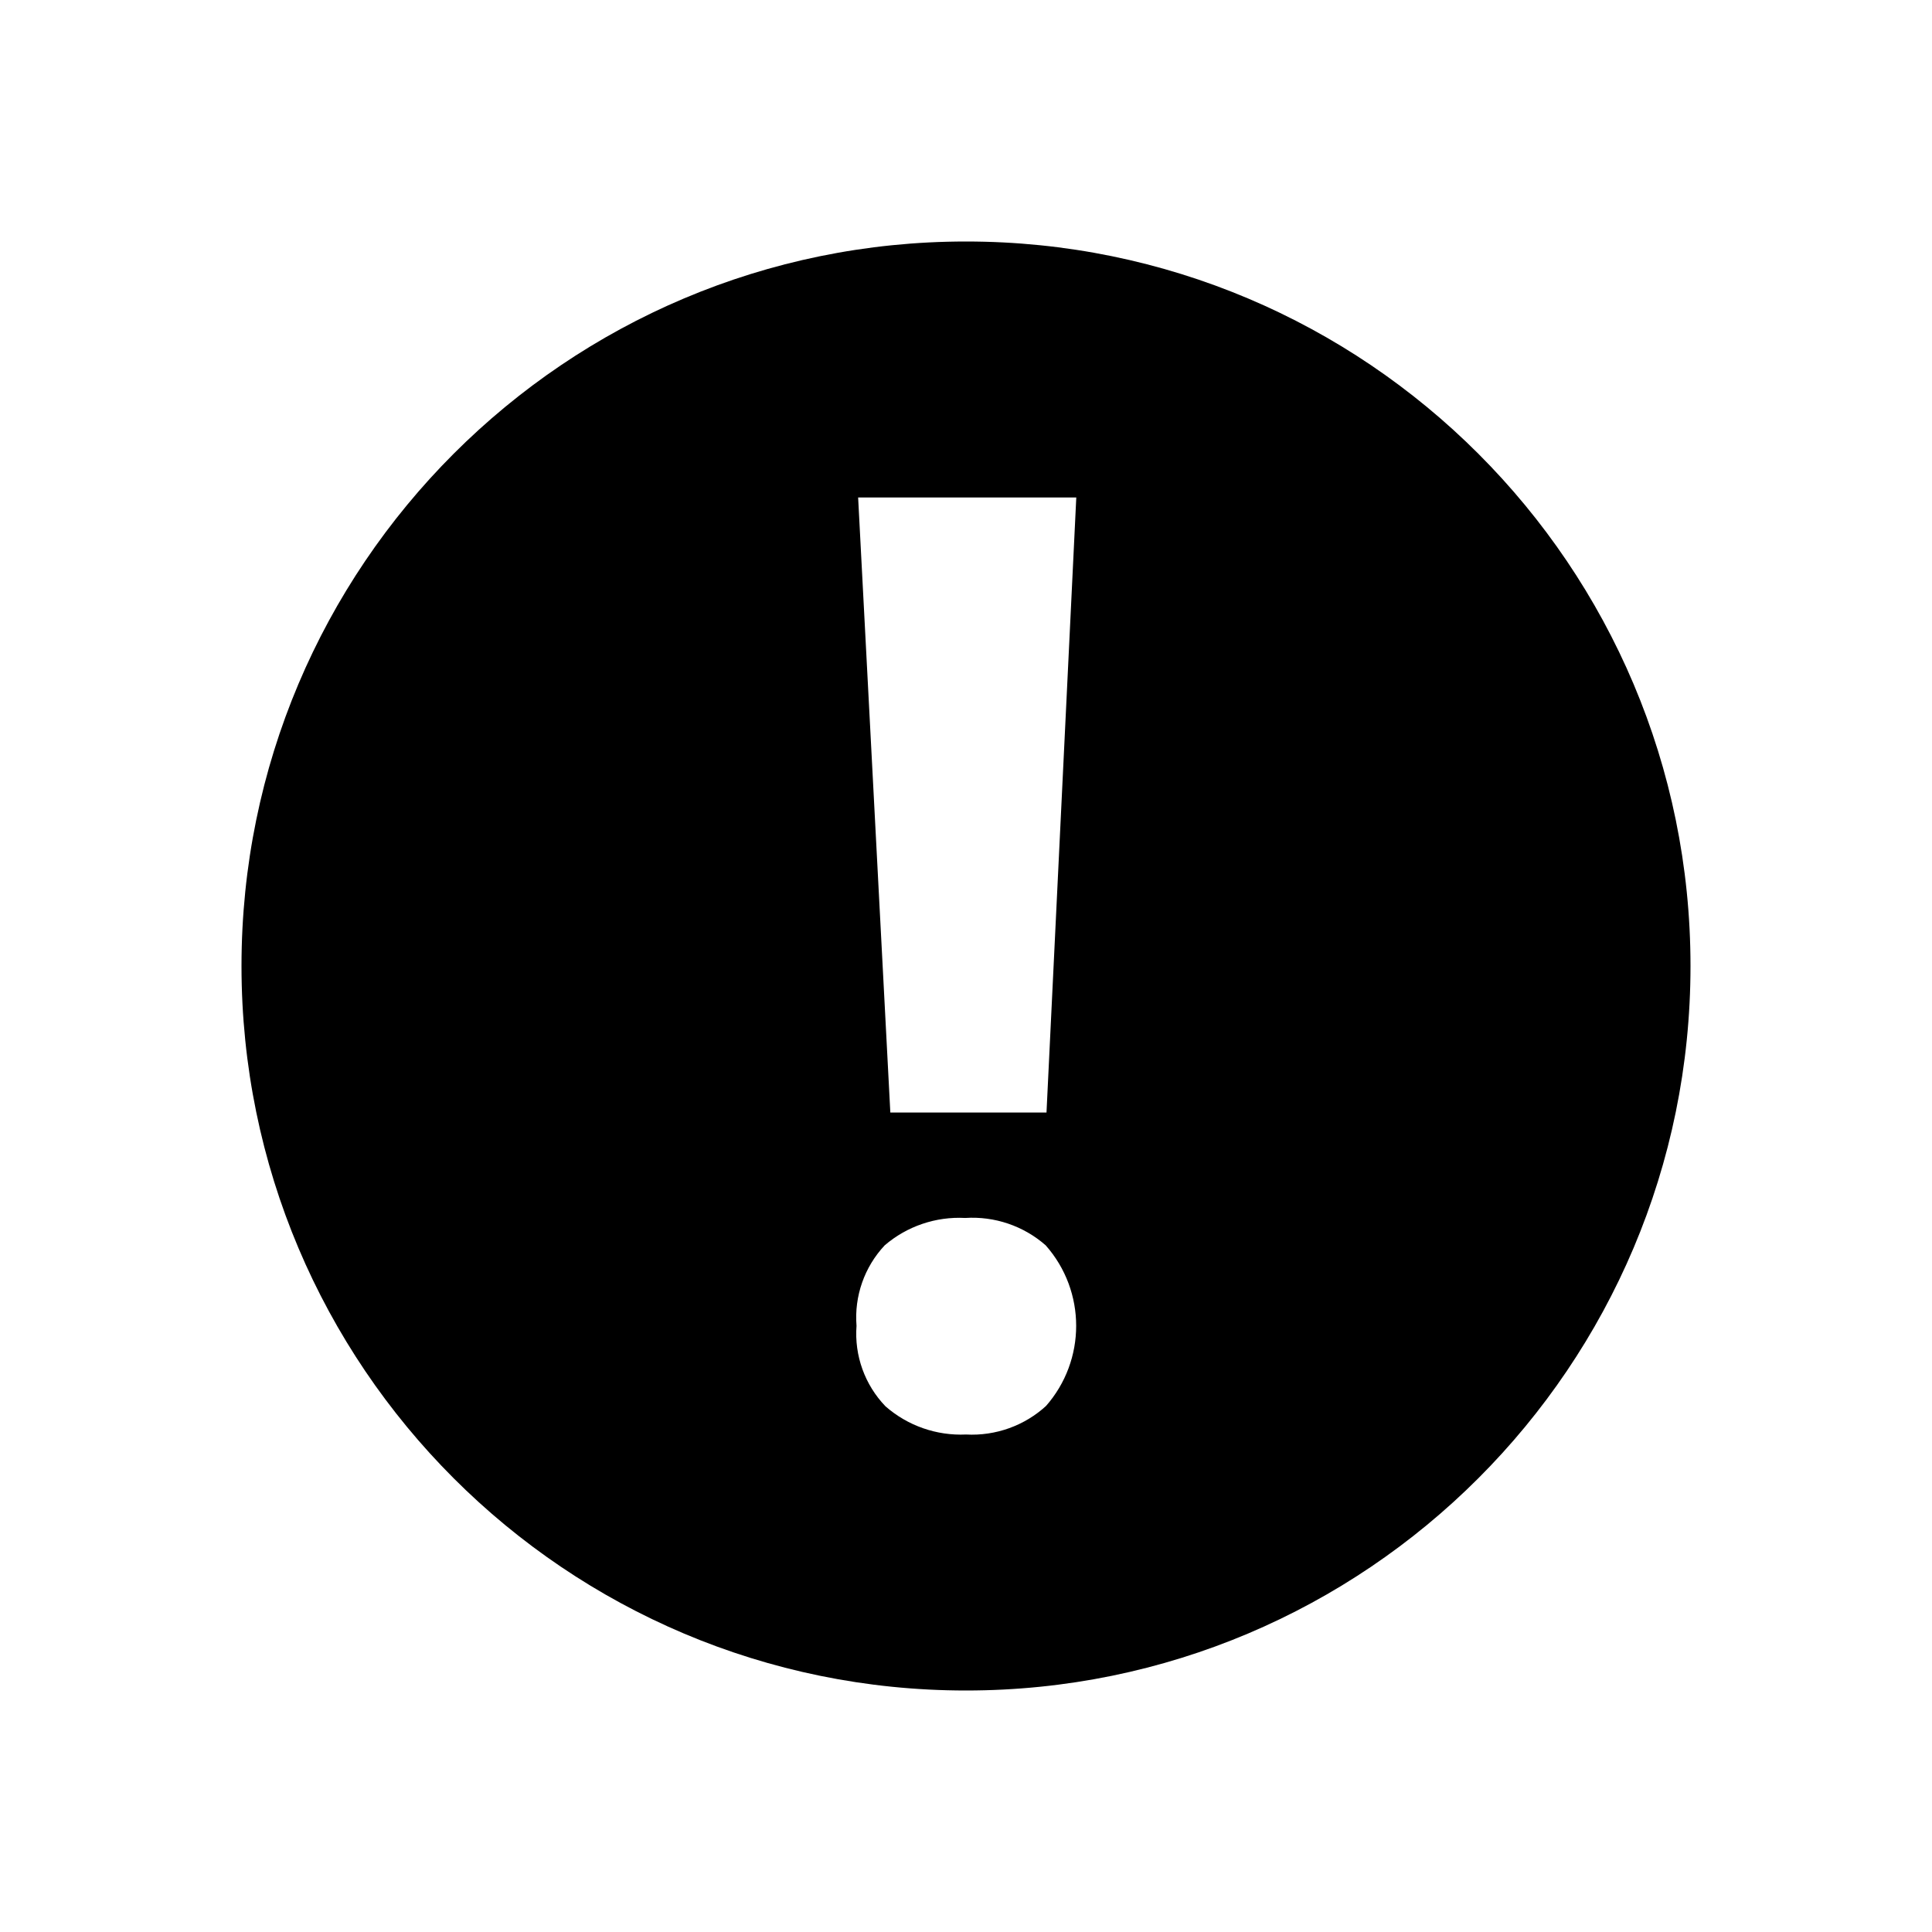
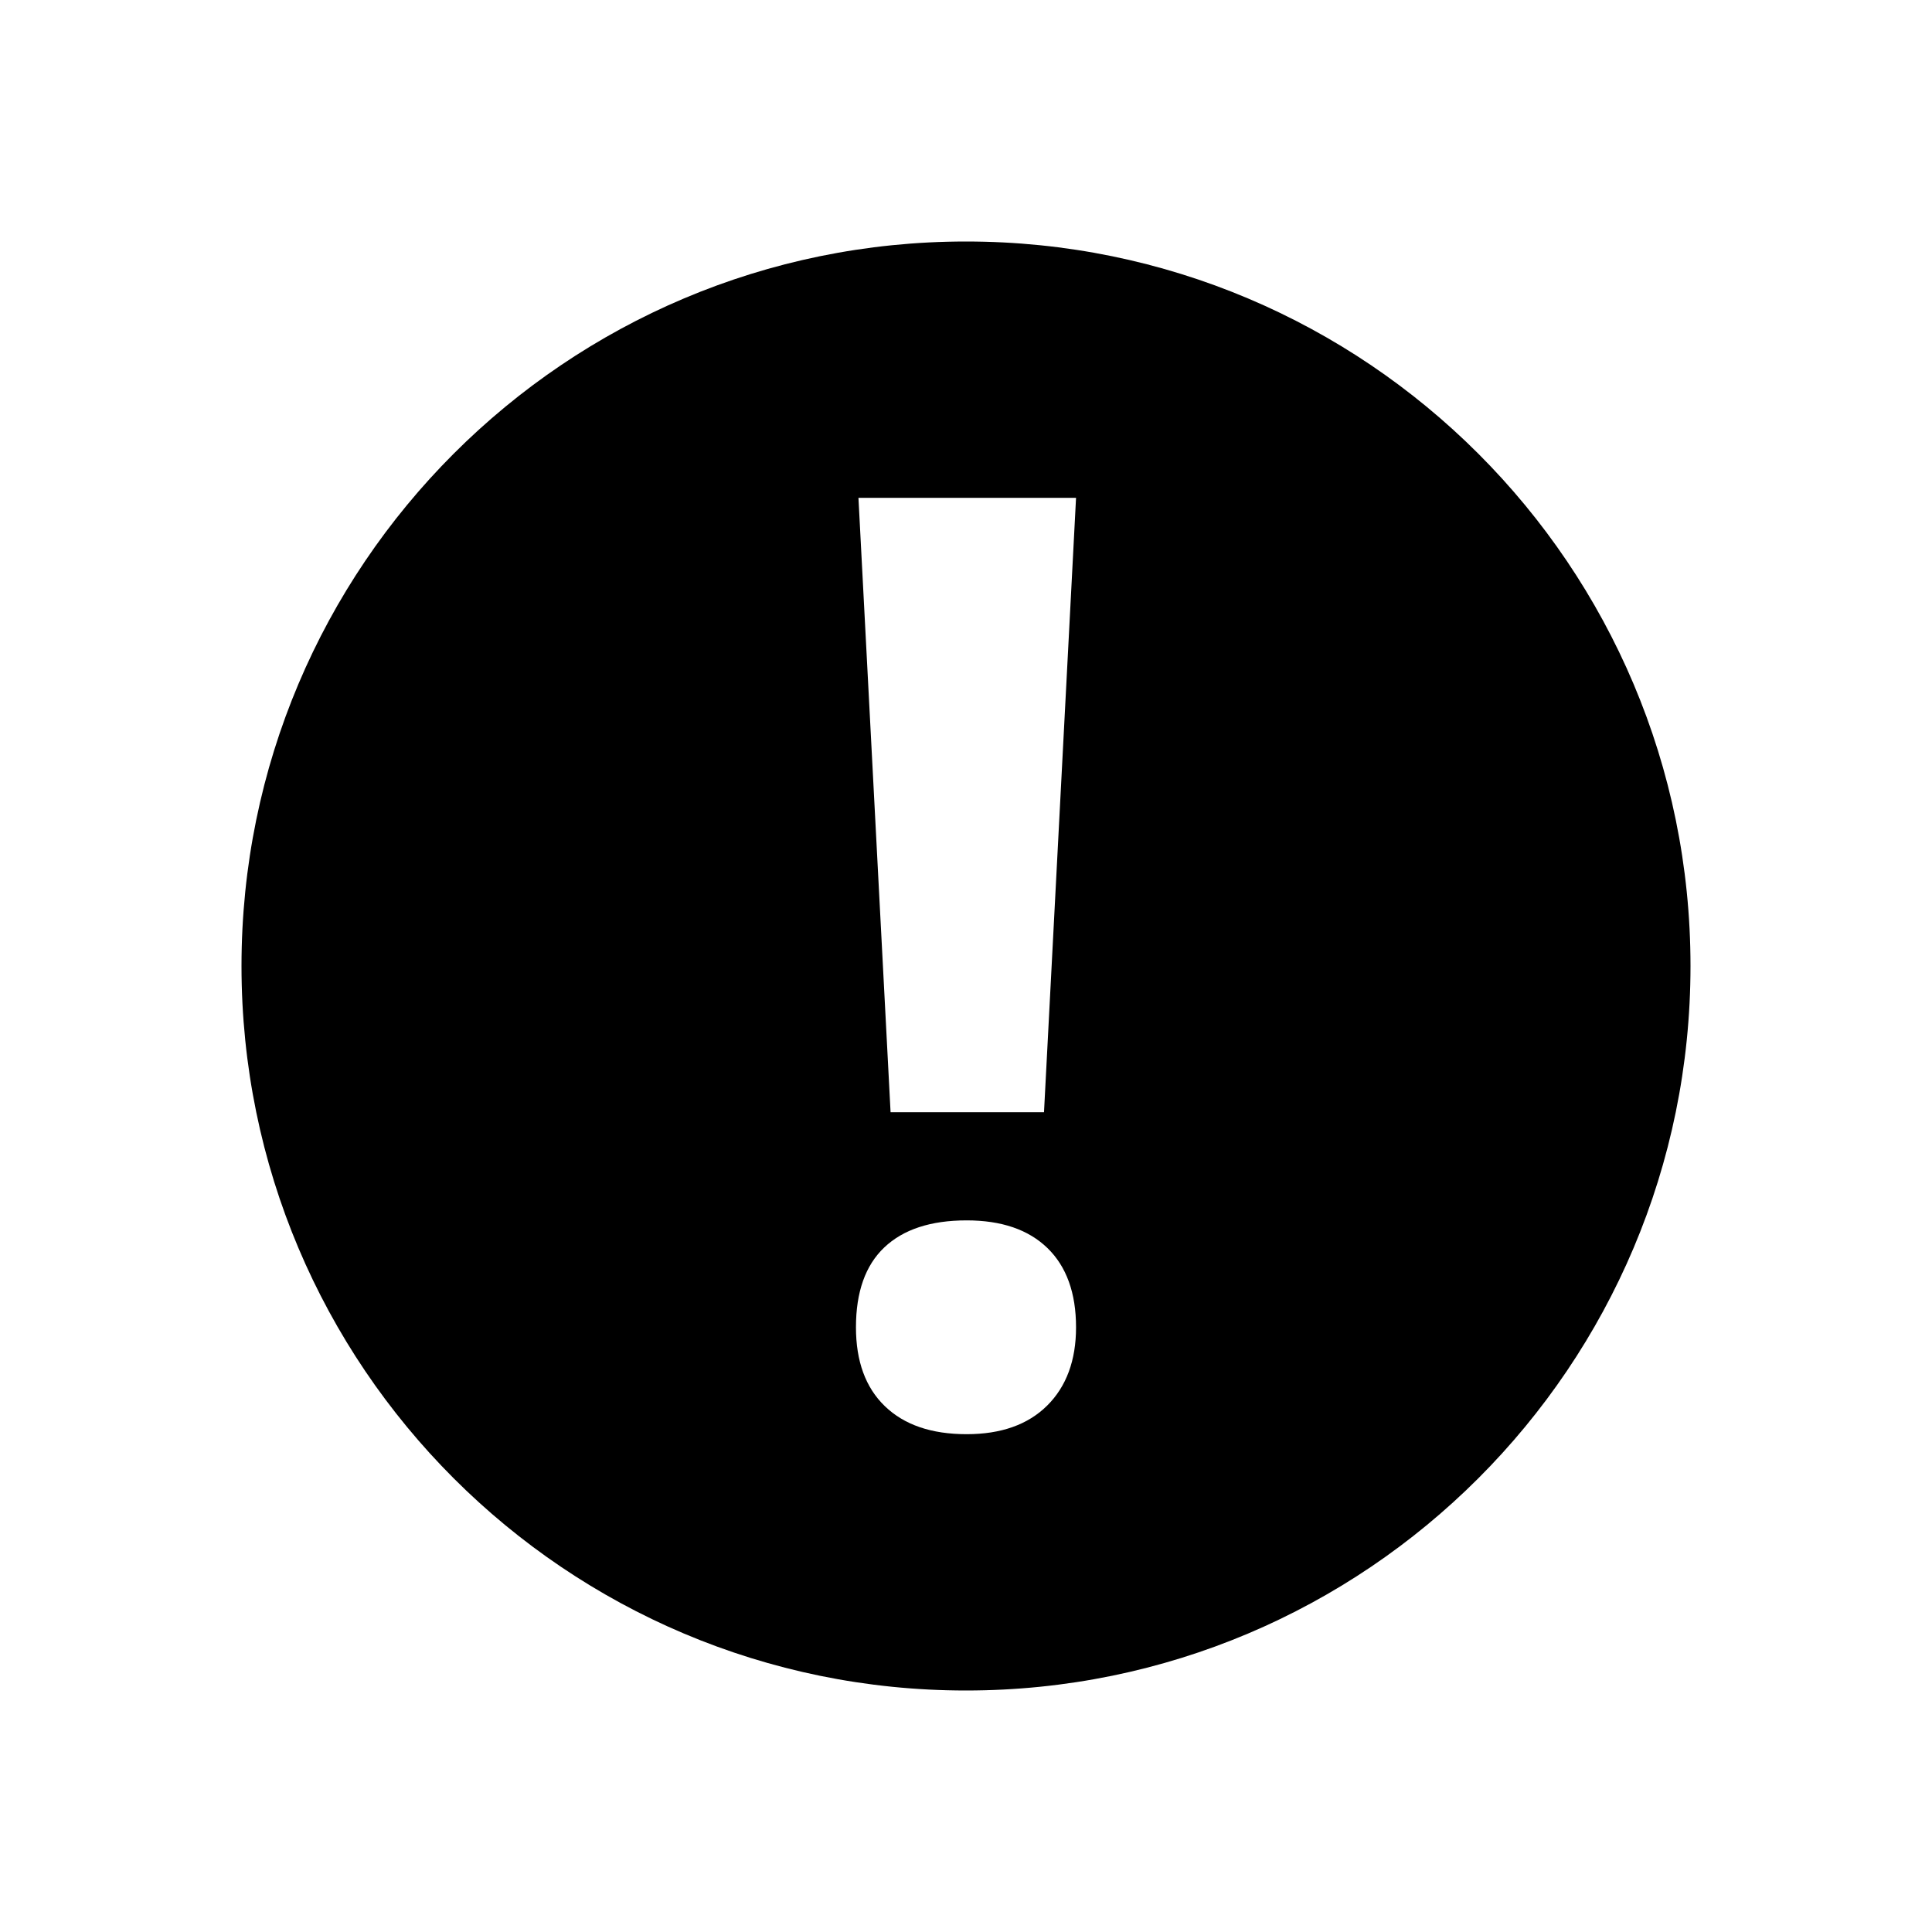
- <svg xmlns="http://www.w3.org/2000/svg" viewBox="0 0 24 24">
-   <path d="M12 3a9 9 0 100 18 9 9 0 000-18zm1 14.46c-.27.25-.632.38-1 .36a1.42 1.42 0 01-1-.35 1.3 1.3 0 01-.36-1 1.31 1.31 0 01.35-1 1.42 1.42 0 011-.34 1.38 1.38 0 011 .34 1.51 1.51 0 010 2l.01-.01zm0-3.64h-1.94l-.4-7.64h2.71L13 13.82z" fill="#000" fill-rule="nonzero" />
+ <svg xmlns="http://www.w3.org/2000/svg" viewBox="-3 -3 24 24">
+   <path d="M9 0C4.029 0 0 4.029 0 9s4.029 9 9 9 9-4.029 9-9-4.029-9-9-9zm1.008 14.461c-.239.237-.573.355-1 .355-.438 0-.776-.116-1.016-.348-.24-.231-.359-.559-.359-.98 0-.438.117-.769.352-.992s.575-.336 1.023-.336c.432 0 .767.114 1.004.344.236.229.355.558.355.984 0 .411-.12.736-.359.973zm-.039-3.645H8.063l-.399-7.632h2.703l-.398 7.632z" />
</svg>
